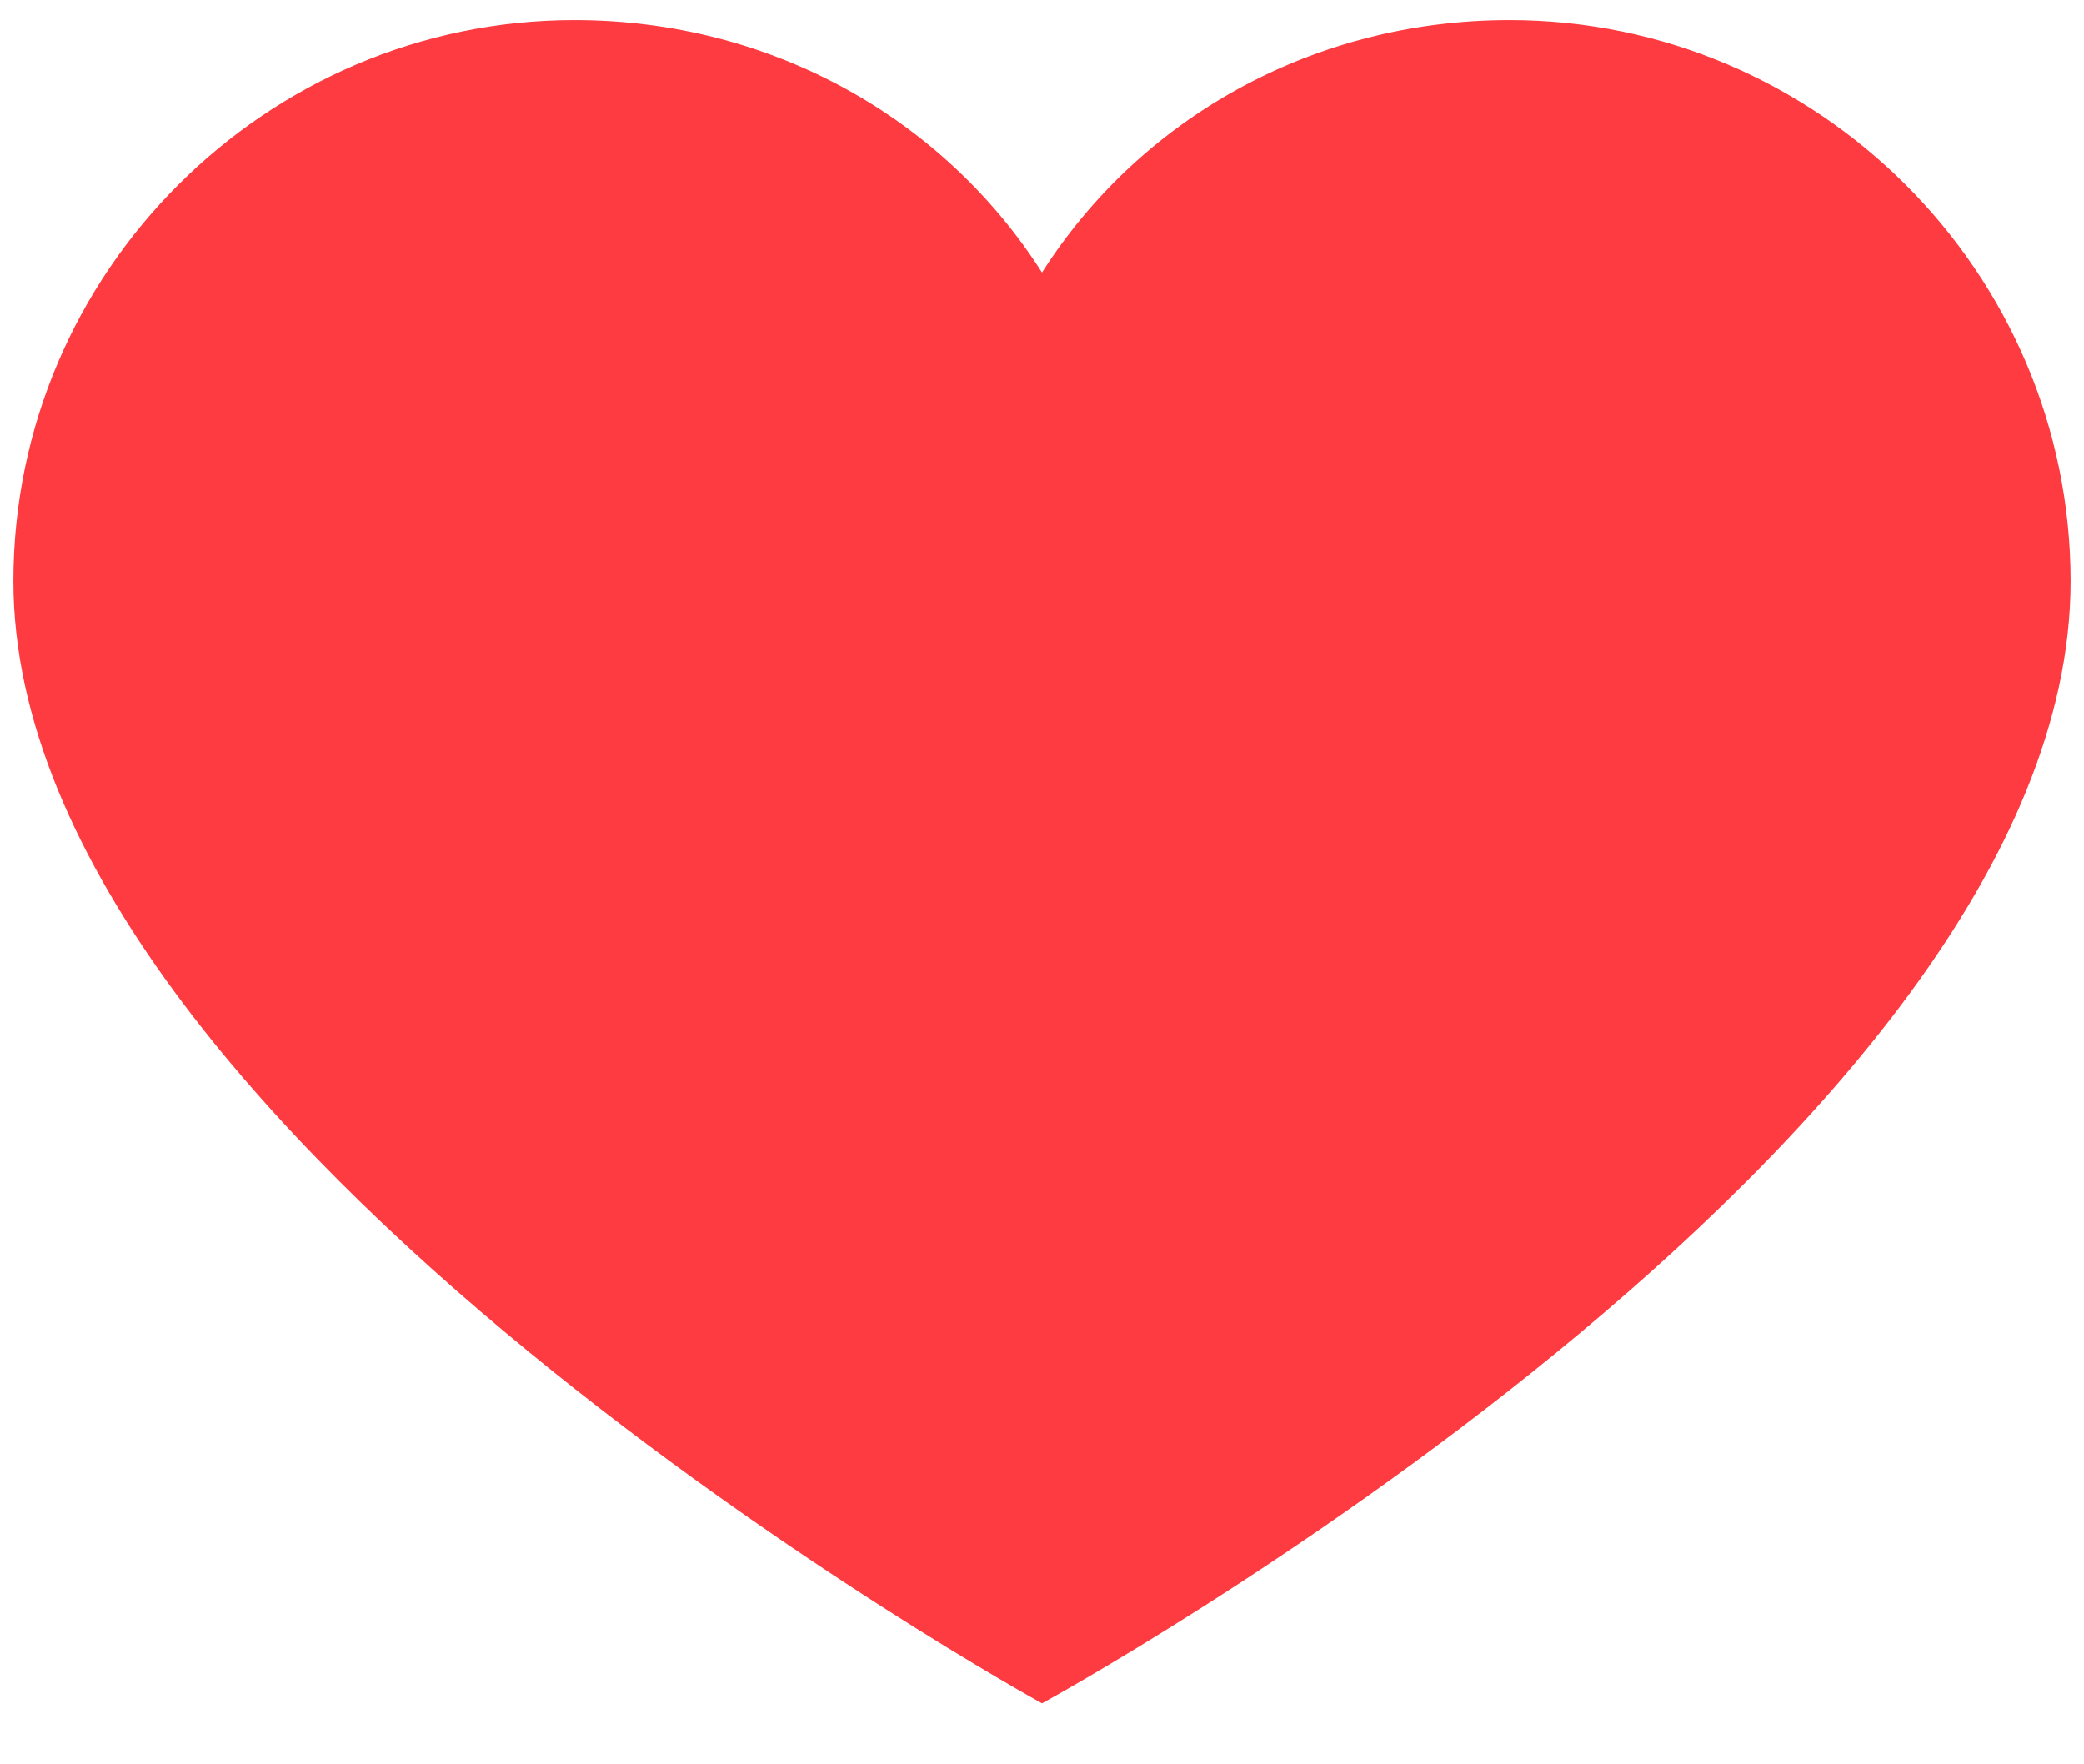
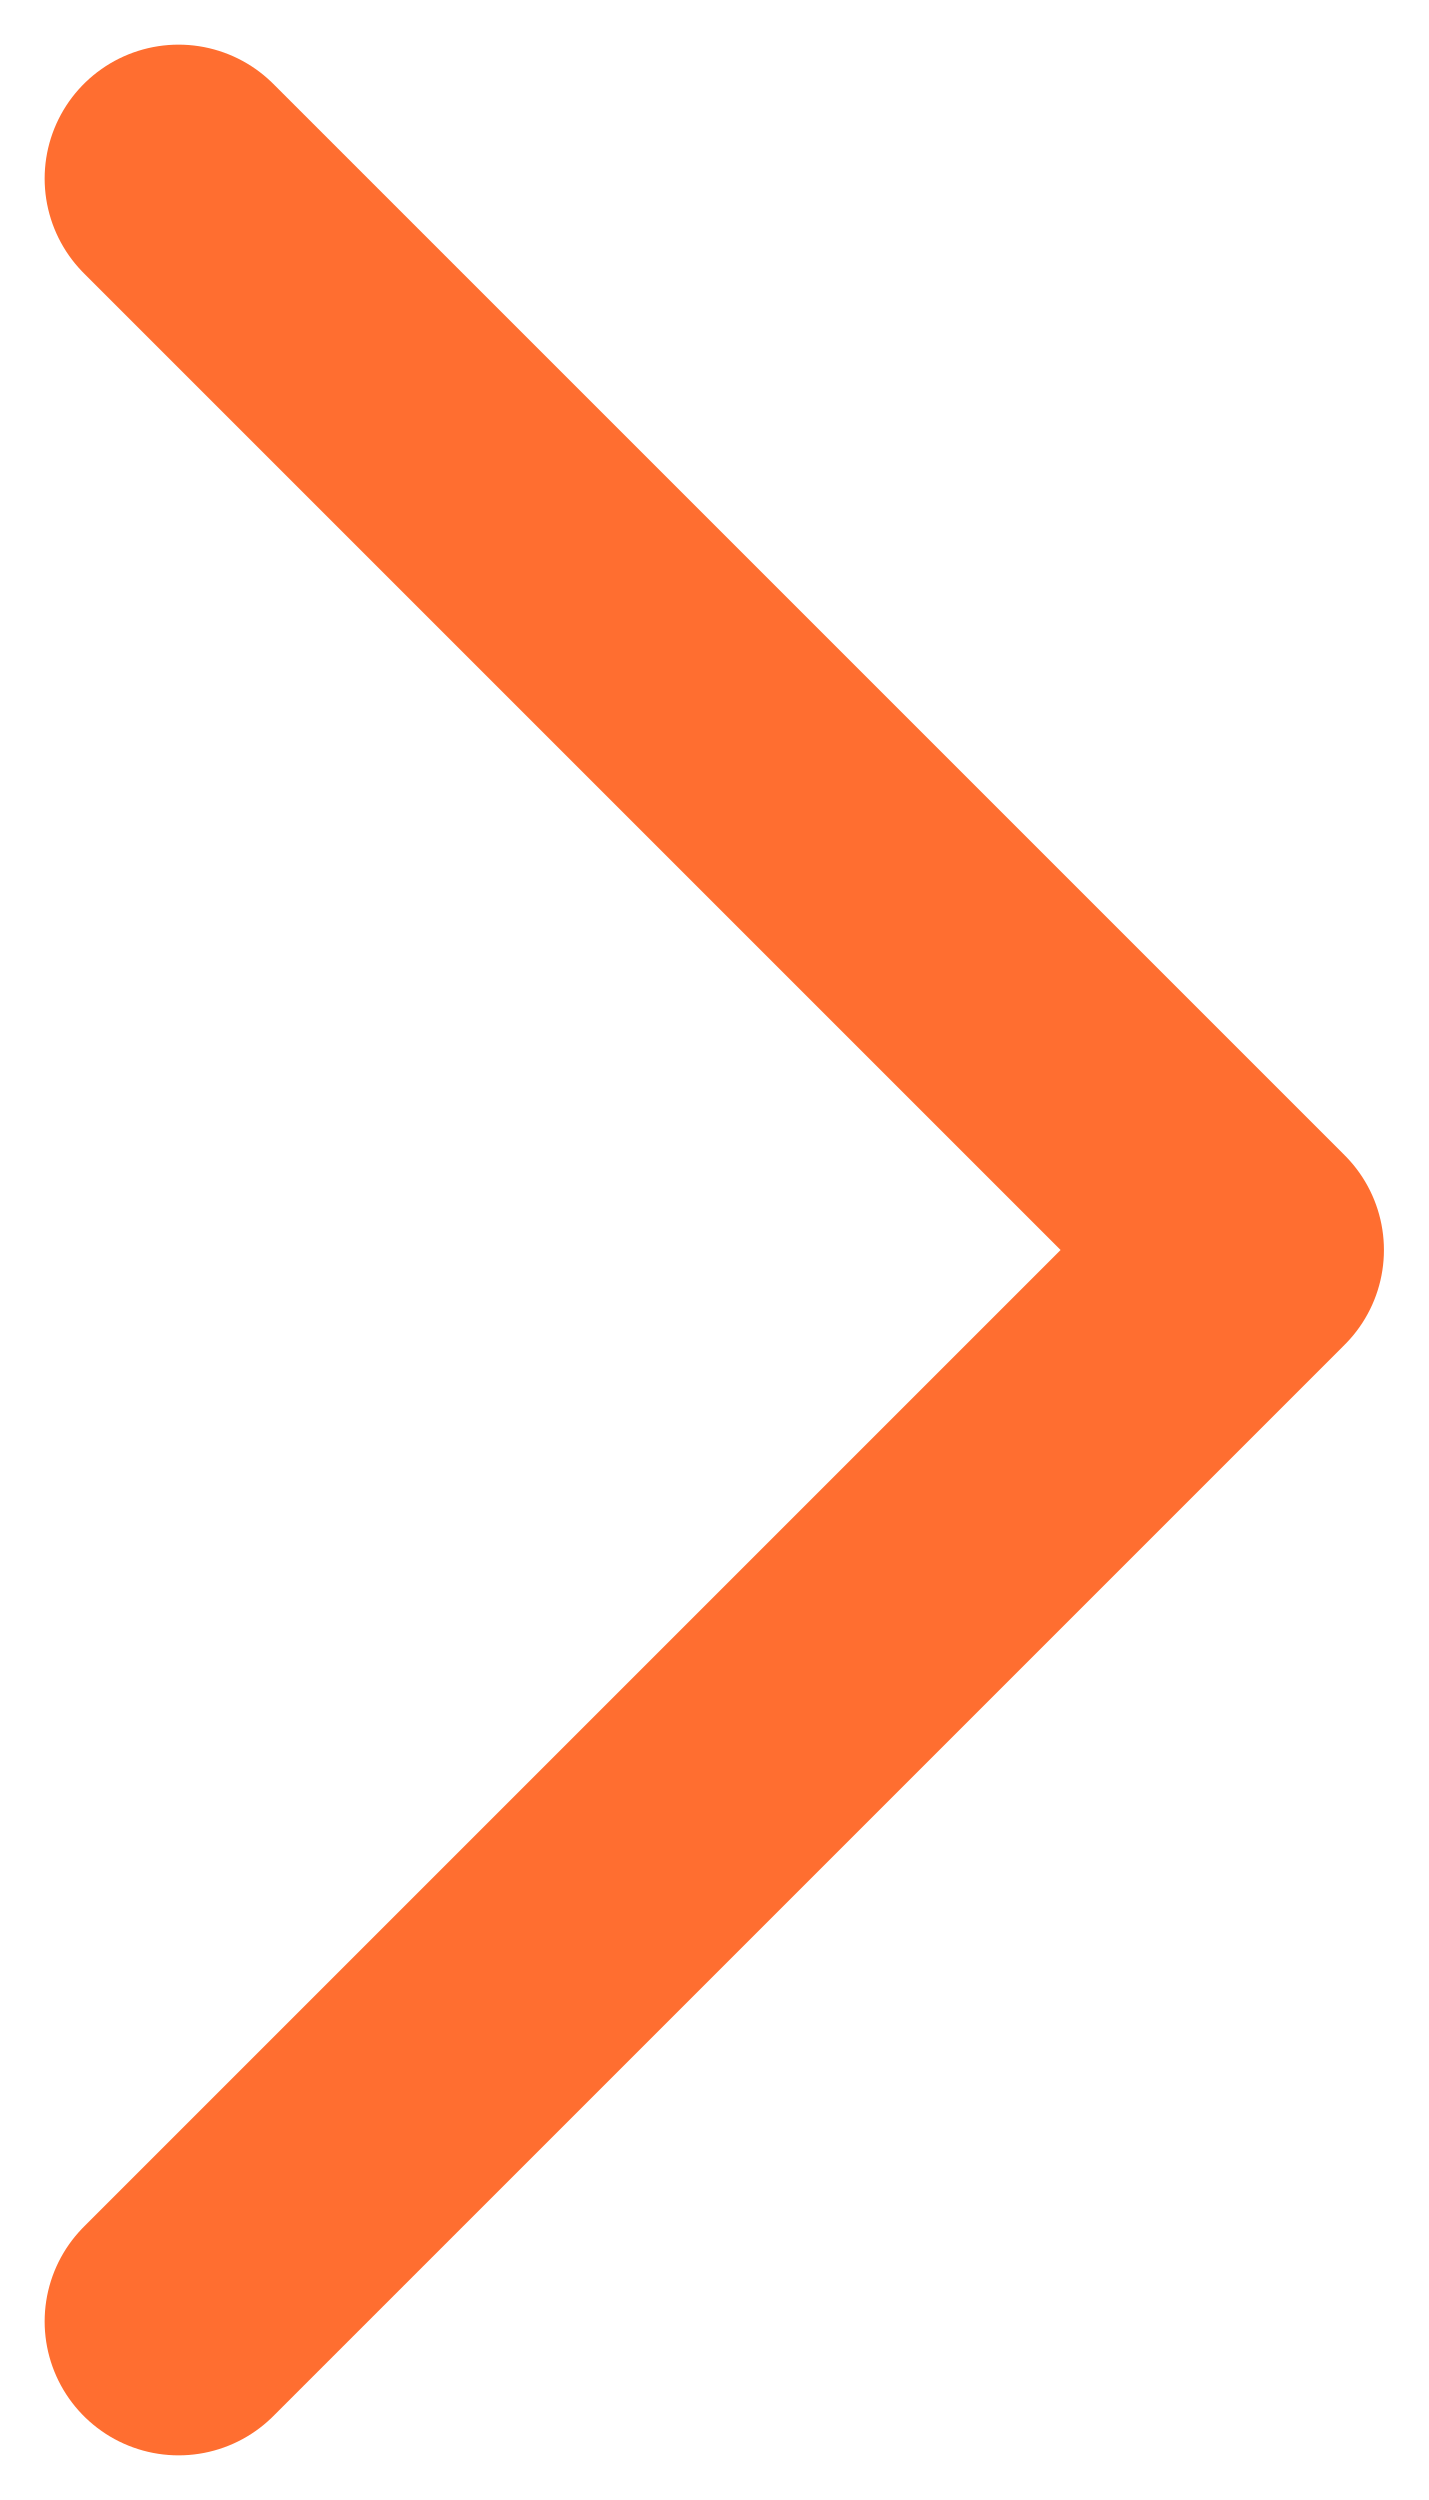
- <svg xmlns="http://www.w3.org/2000/svg" width="26" height="22" viewBox="0 0 26 22" fill="none">
-   <path d="M18.833 0.25C16.383 0.25 14.225 1.475 13 3.4C11.775 1.475 9.617 0.25 7.167 0.25C3.317 0.25 0.167 3.4 0.167 7.25C0.167 14.192 13 21.25 13 21.25C13 21.25 25.833 14.25 25.833 7.25C25.833 3.4 22.683 0.25 18.833 0.25Z" fill="#FD3B41" />
+ <svg xmlns="http://www.w3.org/2000/svg" width="16" height="28" viewBox="0 0 16 28" fill="none">
+   <path d="M2 26L14 14L2 2" stroke="#FF6E30" stroke-width="3" stroke-linecap="round" stroke-linejoin="round" />
</svg>
